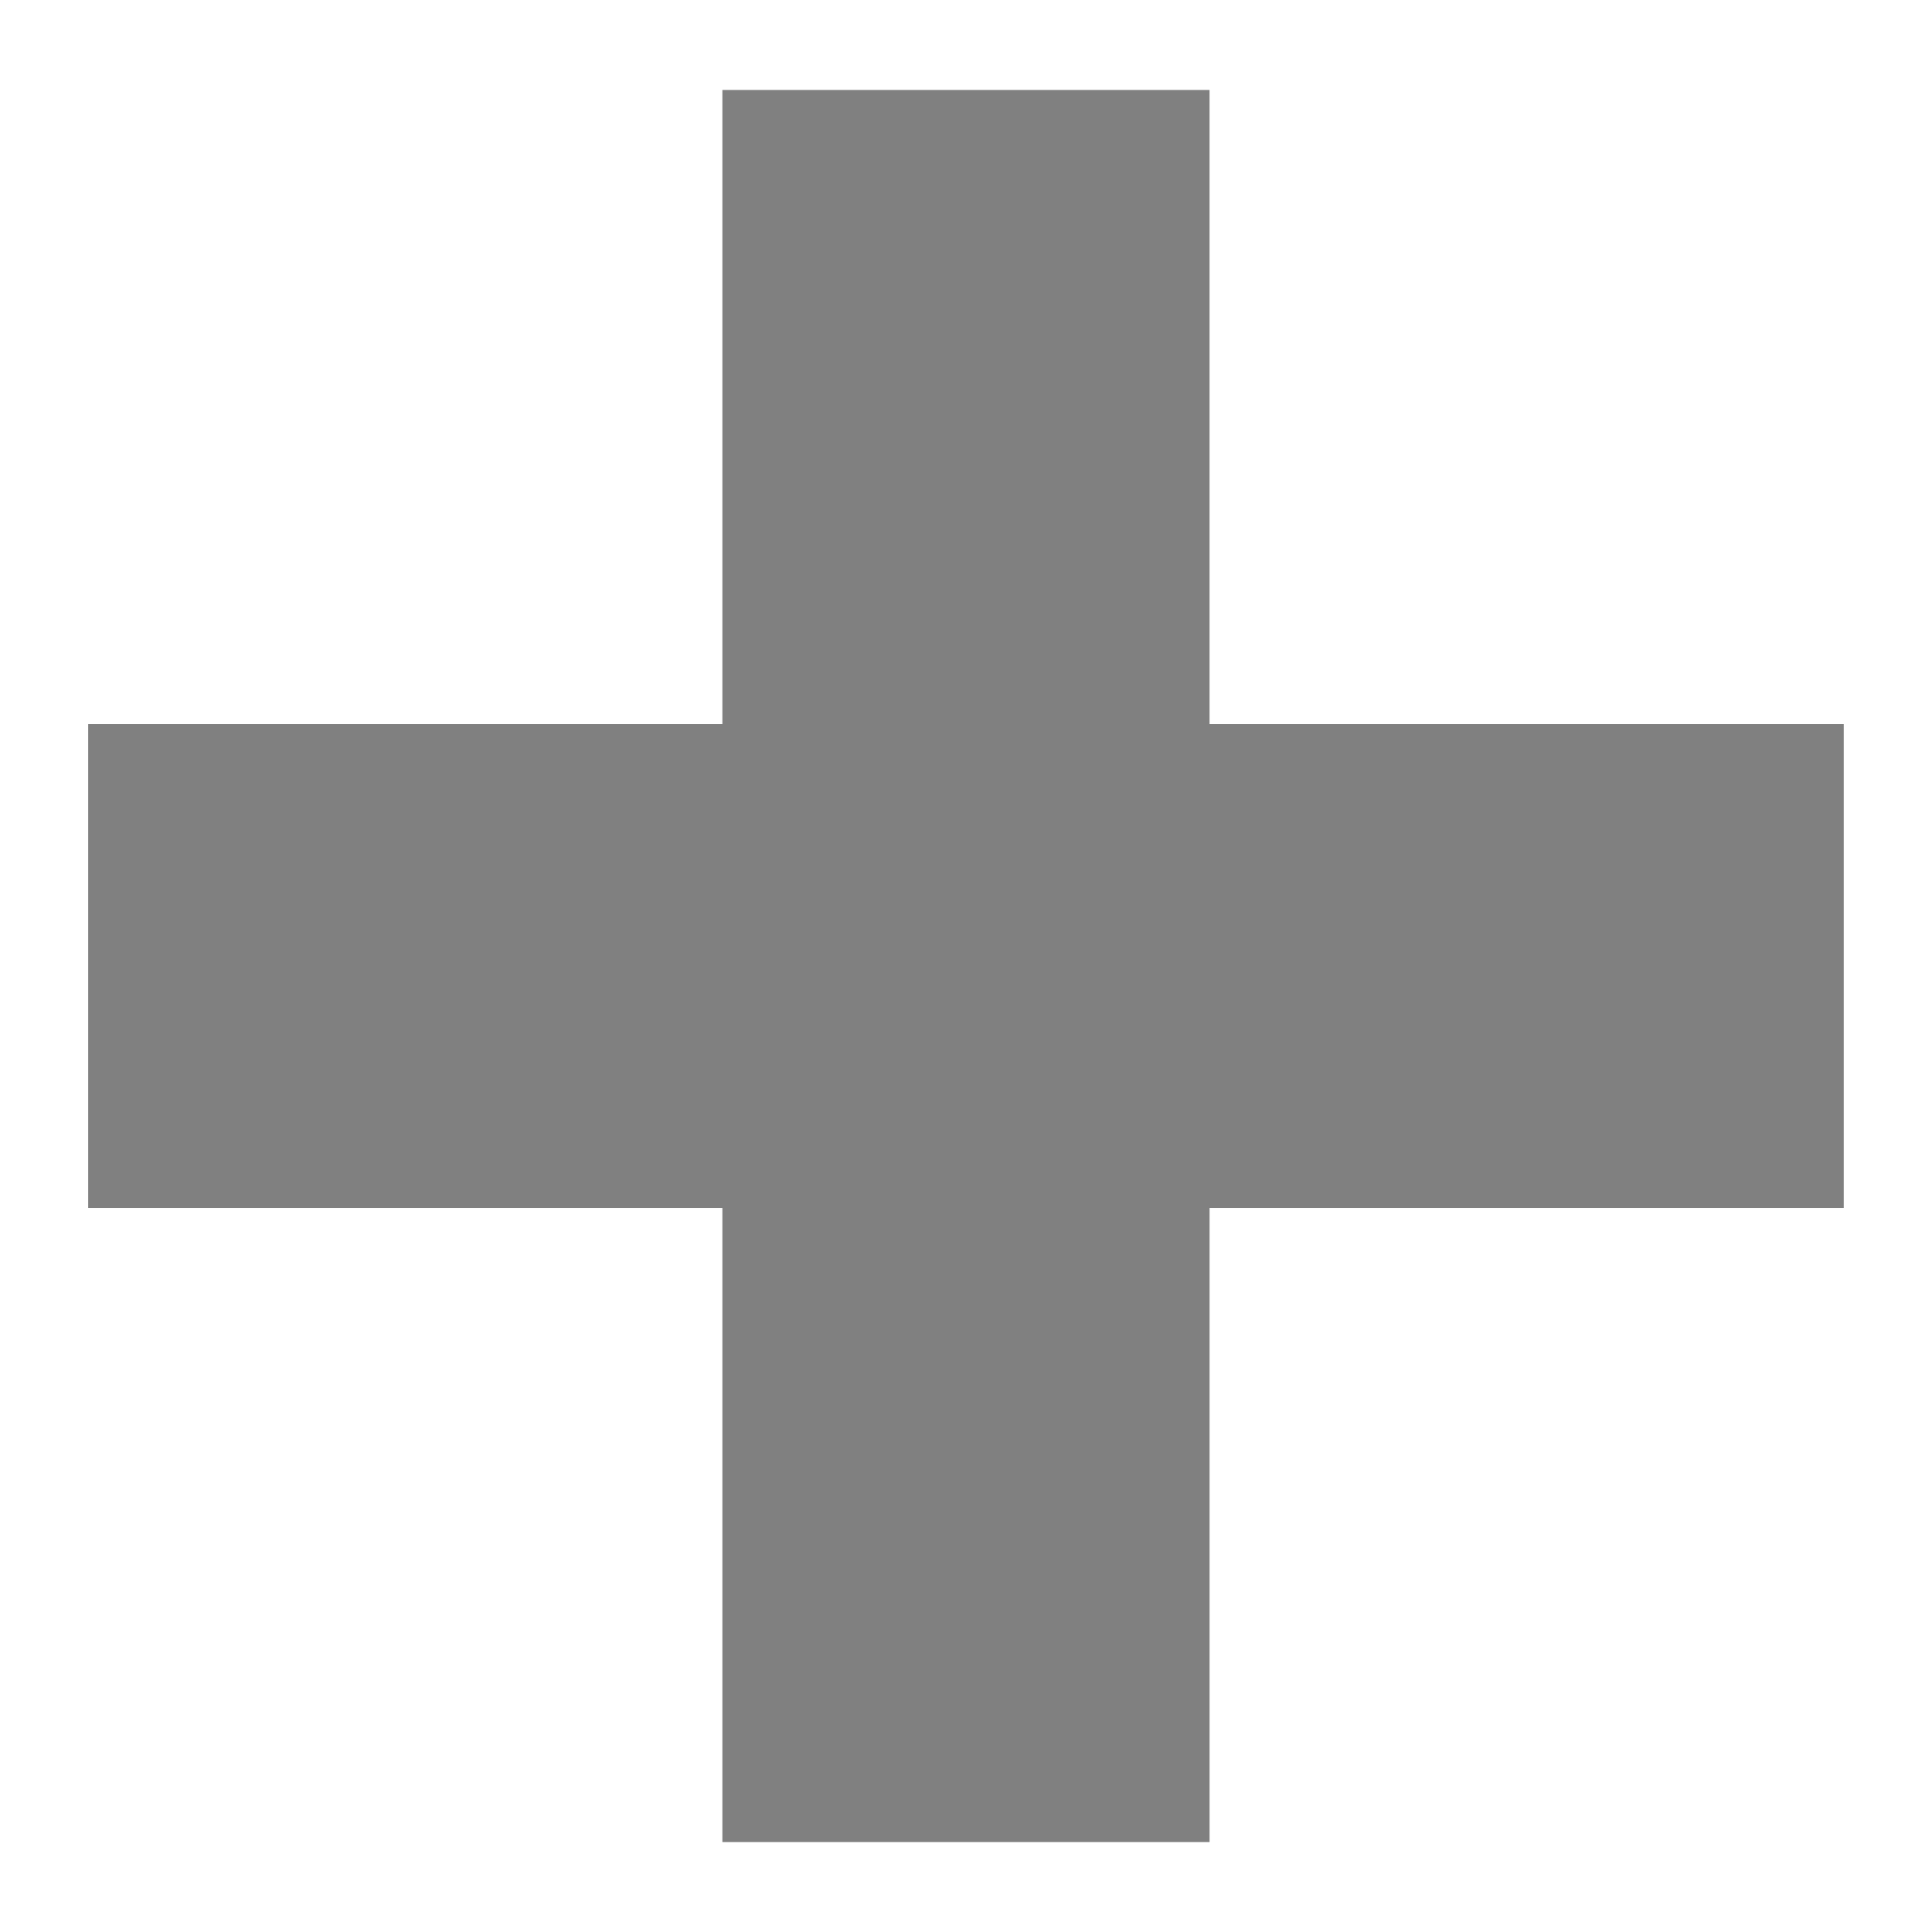
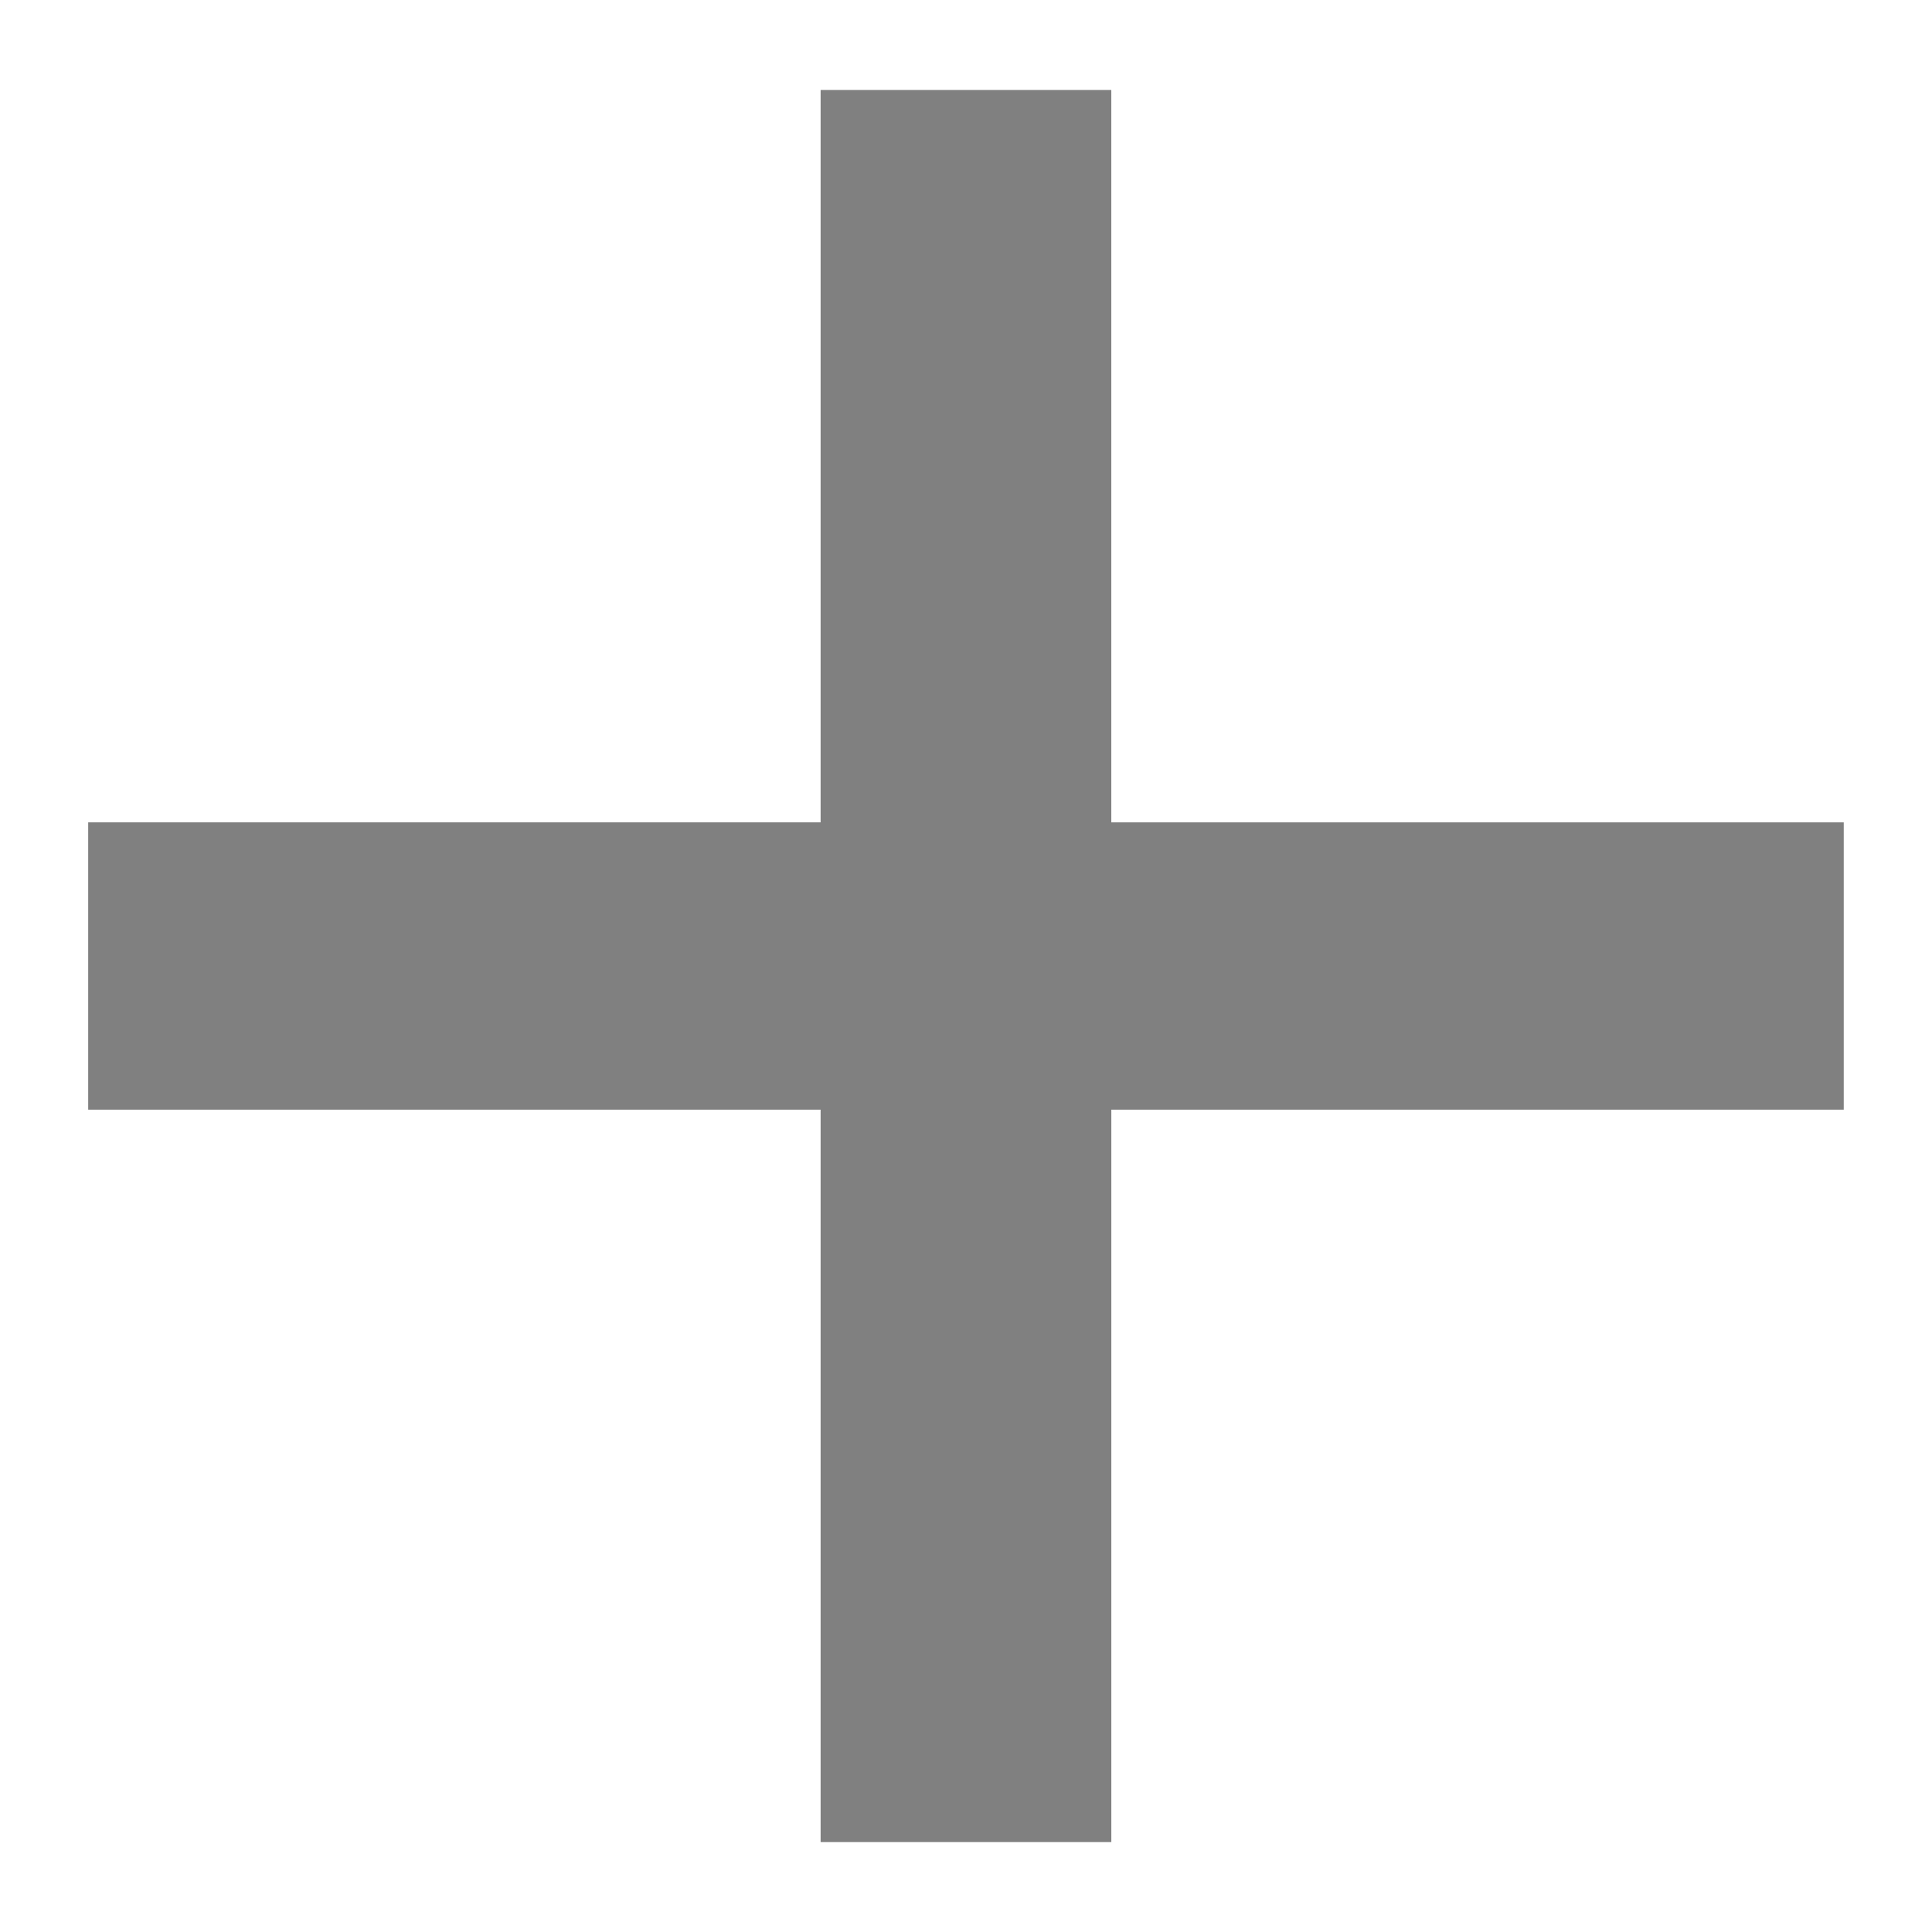
- <svg xmlns="http://www.w3.org/2000/svg" height="1e3" viewBox="0 0 1000 1000" width="1e3" version="1.1">
-   <g fill="#808080">
-     <path d="m954.32 625.21h-328.25v328.25h-252.17v-328.25h-328.25v-250.4h328.25v-328.25h252.16v328.25h328.26z" />
-   </g>
+ <svg xmlns="http://www.w3.org/2000/svg" height="1e3" width="1e3" version="1.1" viewBox="0 0 1000 1000">
+   <path d="m954.32 574.36h-379.1v379.1h-150.47v-379.1h-379.1v-148.71h379.1v-379.09h150.46v379.1h379.11z" fill="#808080" />
</svg>
